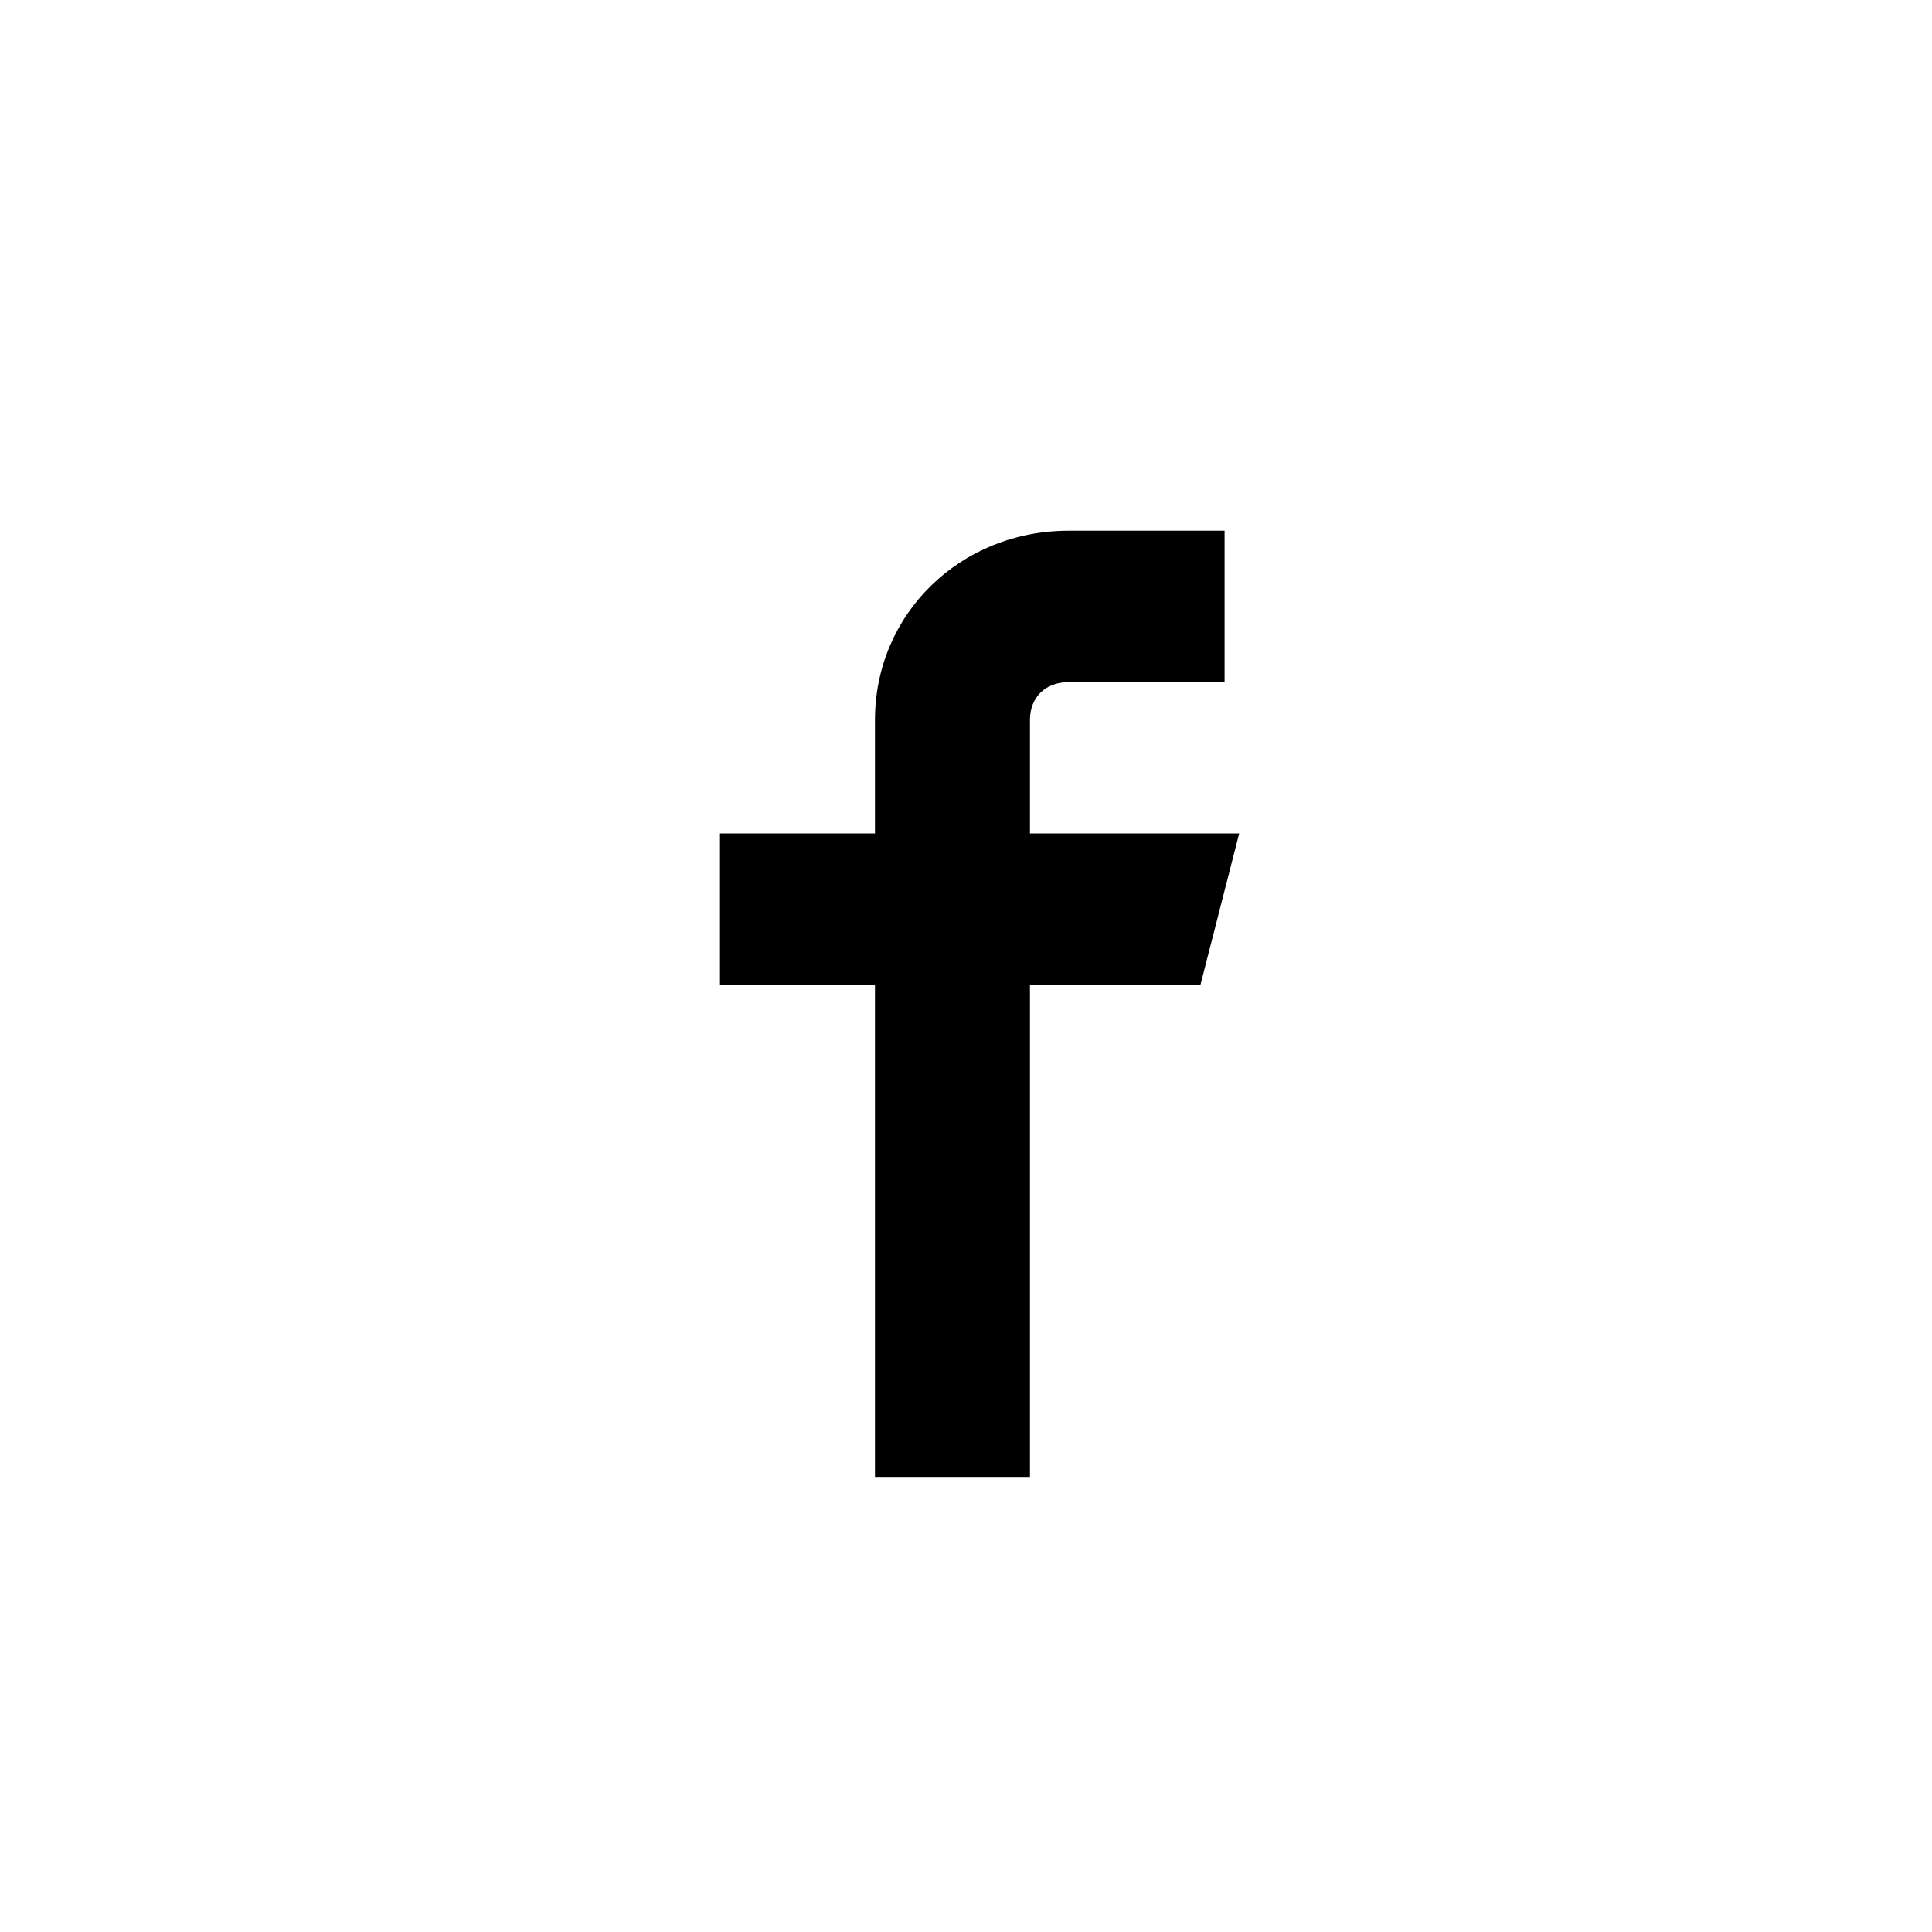
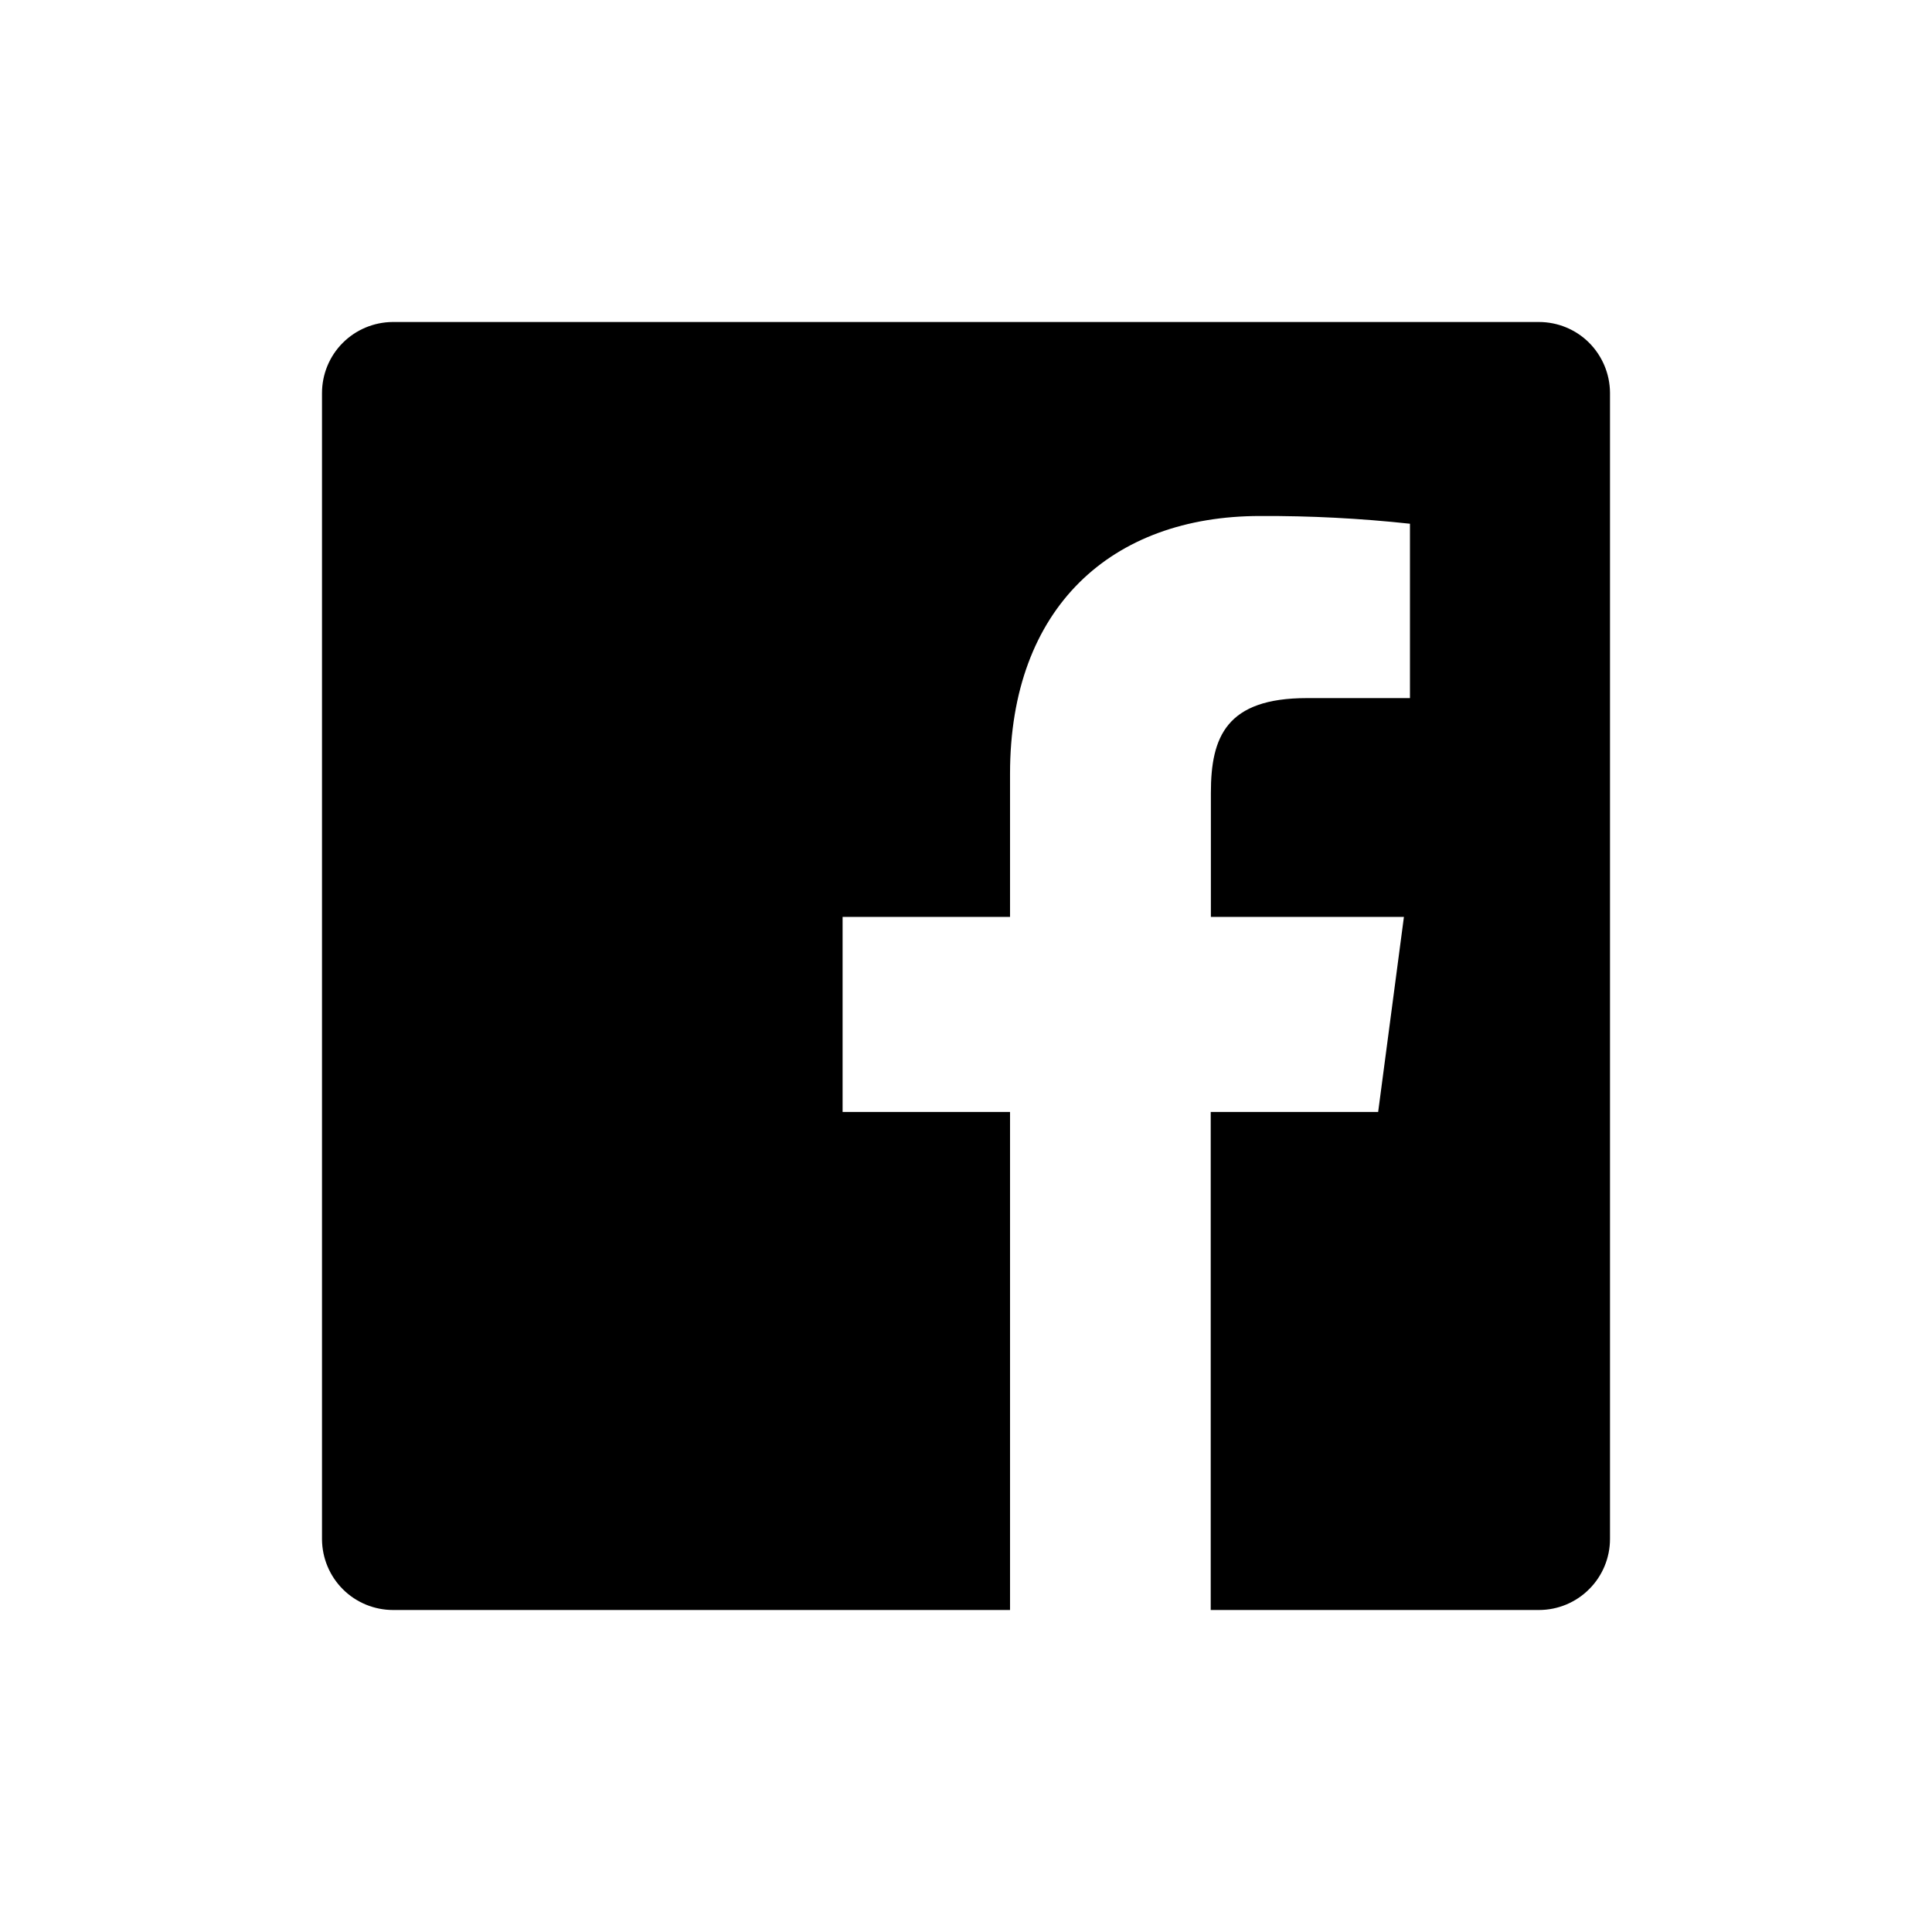
- <svg xmlns="http://www.w3.org/2000/svg" width="50" height="50" viewBox="0 0 50 50" fill="none">
-   <path fill-rule="evenodd" clip-rule="evenodd" d="M22.644 18.633V21.571H18.633V25.49H22.644V38.224H26.655V25.49H31.067L32.07 21.571H26.655V18.633C26.655 18.045 27.056 17.653 27.658 17.653H31.692V13.735H27.658C24.85 13.735 22.644 15.89 22.644 18.633Z" fill="#000" />
+ <svg xmlns="http://www.w3.org/2000/svg" width="24" height="24" viewBox="0 0 24 24" fill="none">
+   <path d="M19.117 4H4.877C4.644 4.002 4.421 4.095 4.256 4.261C4.092 4.426 4 4.65 4 4.883V19.123C4.002 19.356 4.095 19.579 4.261 19.744C4.426 19.908 4.65 20 4.883 20H12.547V13.813H10.467V11.39H12.547V9.61C12.547 7.544 13.81 6.41 15.653 6.41C16.275 6.407 16.897 6.439 17.515 6.506V8.672H16.235C15.235 8.672 15.042 9.152 15.042 9.848V11.39H17.44L17.12 13.813H15.04V20H19.117C19.351 20 19.576 19.907 19.741 19.741C19.907 19.576 20 19.351 20 19.117V4.877C19.998 4.644 19.904 4.421 19.739 4.256C19.574 4.092 19.35 4 19.117 4V4Z" fill="#000" />
</svg>
